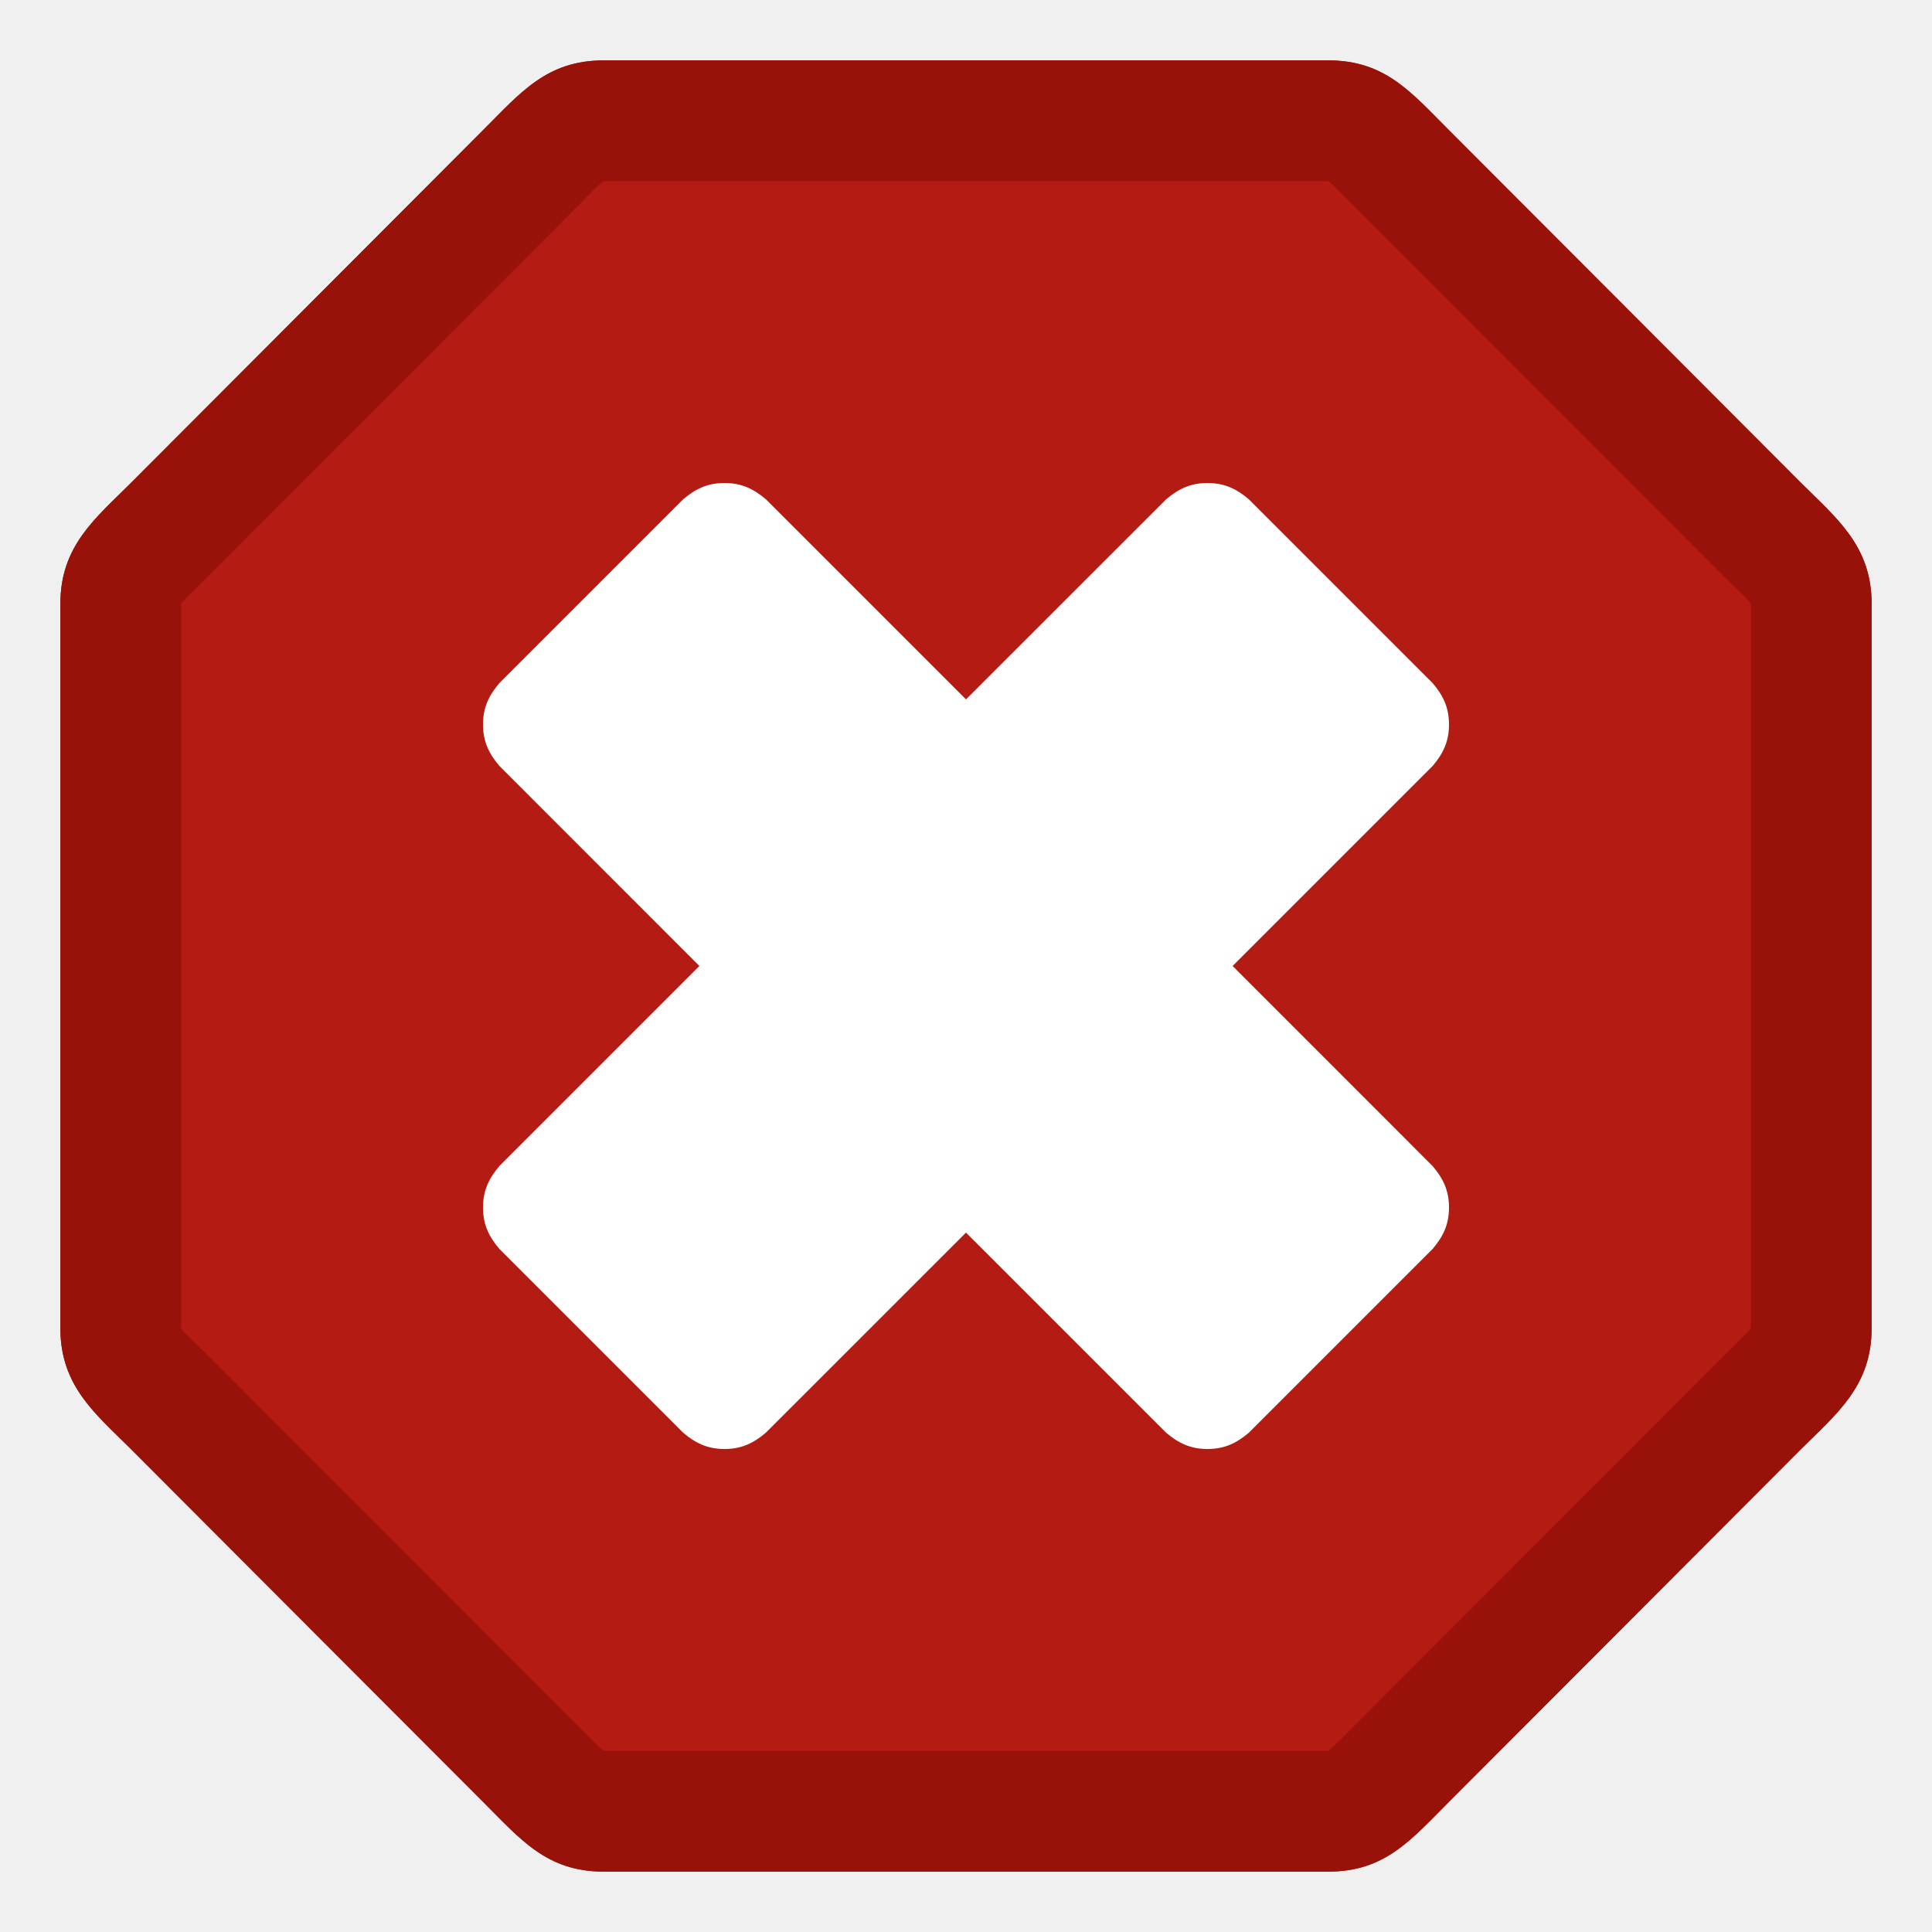
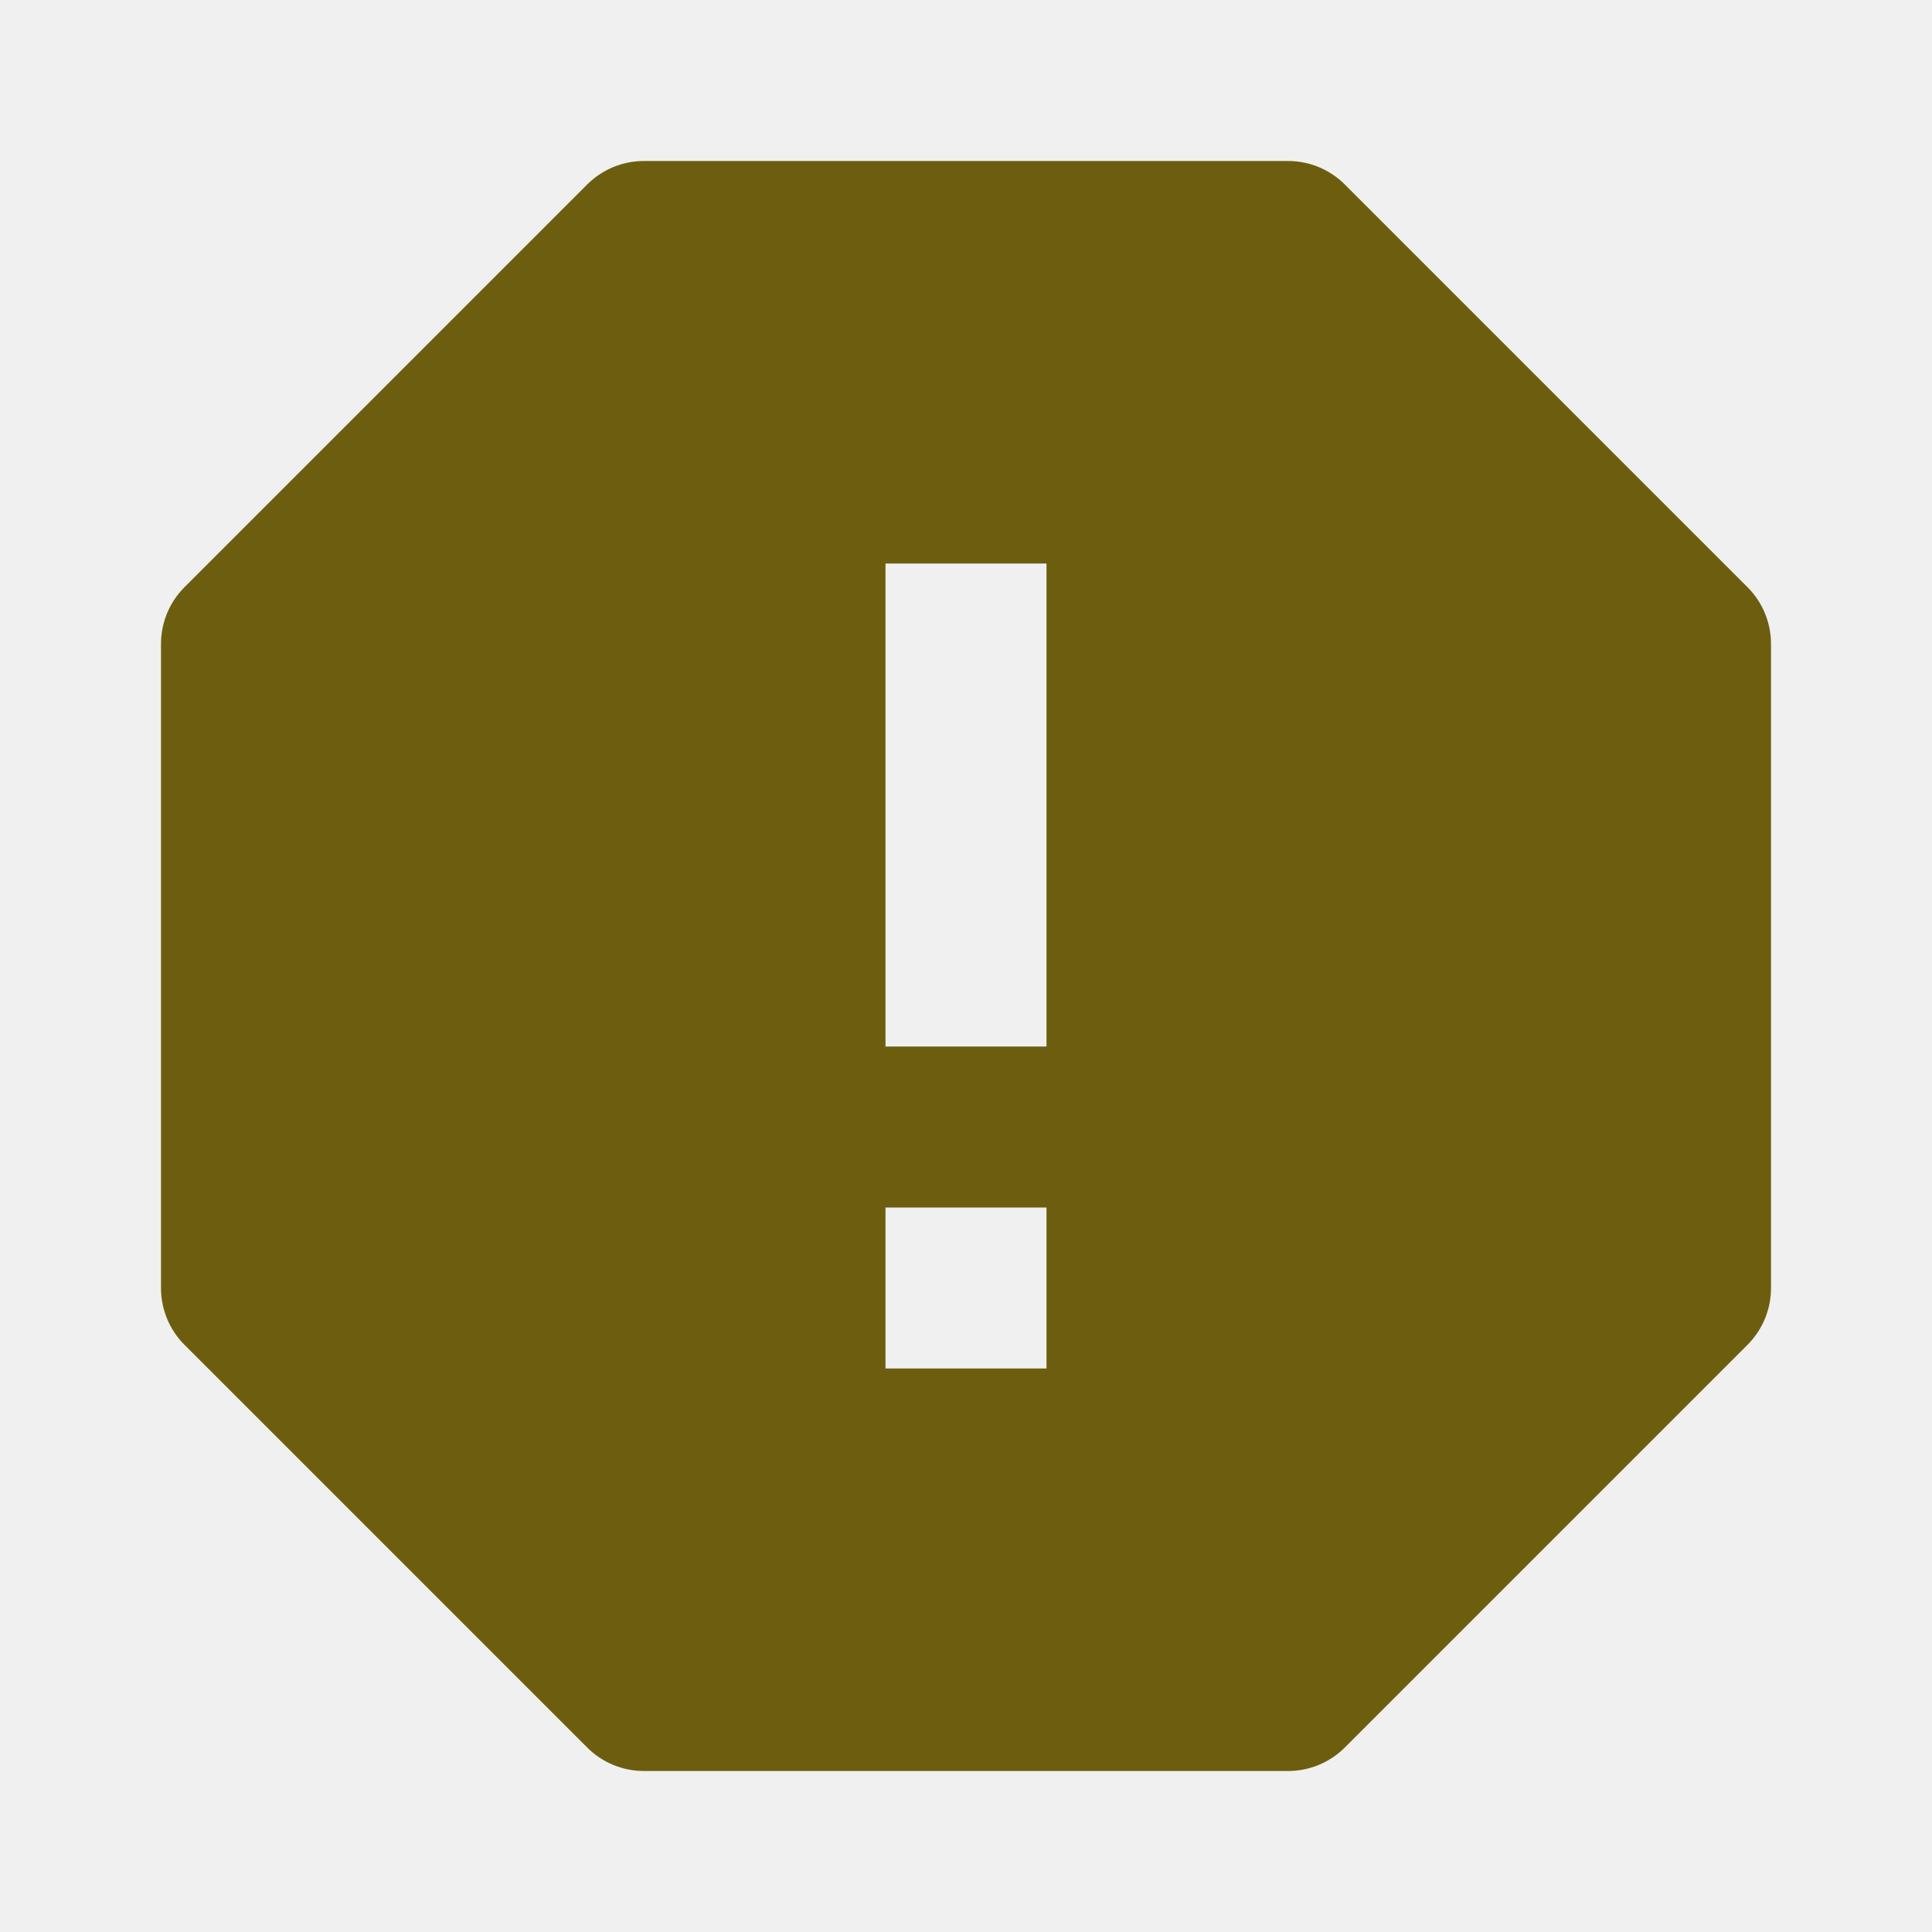
- <svg xmlns="http://www.w3.org/2000/svg" id="Layer_1" enable-background="new 0 0 32 32" height="32" viewBox="0 0 32 32" width="32">
-   <g>
-     <g>
-       <path d="m31 22c0 .96-.583 1.417-1.167 2l-5.833 5.844c-.625.624-1.055 1.156-2 1.156h-12c-.945 0-1.375-.532-2-1.156l-5.833-5.844c-.584-.583-1.167-1.04-1.167-2v-12c0-.96.583-1.417 1.167-2l5.833-5.844c.625-.624 1.055-1.156 2-1.156h12c.945 0 1.375.532 2 1.156l5.833 5.844c.584.583 1.167 1.04 1.167 2z" fill="#b41b13" />
-       <path d="m29.833 8-5.833-5.844c-.625-.624-1.055-1.156-2-1.156h-12c-.945 0-1.375.532-2 1.156l-5.833 5.844c-.584.583-1.167 1.04-1.167 2v12c0 .96.583 1.417 1.167 2l5.833 5.844c.625.624 1.055 1.156 2 1.156h12c.945 0 1.375-.532 2-1.156l5.833-5.844c.584-.583 1.167-1.04 1.167-2v-12c0-.96-.583-1.417-1.167-2zm-.833 14c-.027.043-.231.243-.381.389l-6.21 6.219c-.136.138-.314.321-.409.392h-12c-.049-.026-.257-.238-.409-.393l-6.21-6.219c-.15-.145-.336-.309-.381-.388v-12c.027-.043.231-.243.381-.389l6.21-6.219c.152-.154.329-.345.409-.392h12c.049.026.257.238.409.393l6.21 6.219c.15.145.336.309.381.388z" fill="#98120a" />
-     </g>
-     <path d="m20.416 16 3.314-3.314c.17-.201.27-.401.27-.686s-.1-.485-.271-.686l-3.043-3.043c-.201-.171-.401-.271-.686-.271s-.485.1-.686.271l-3.314 3.313-3.314-3.314c-.201-.17-.401-.27-.686-.27s-.485.1-.686.271l-3.043 3.043c-.171.201-.271.401-.271.686s.1.485.271.686l3.313 3.314-3.314 3.314c-.17.201-.27.401-.27.686s.1.485.271.686l3.043 3.043c.201.171.401.271.686.271s.485-.1.686-.271l3.314-3.313 3.314 3.314c.201.17.401.27.686.27s.485-.1.686-.271l3.043-3.043c.171-.201.271-.401.271-.686s-.1-.485-.271-.686z" fill="#fff" />
+ <svg xmlns="http://www.w3.org/2000/svg" fill="#6d5e0f" width="800px" height="800px" viewBox="0 0 24 24">
+   <g id="SVGRepo_bgCarrier" stroke-width="0" />
+   <g id="SVGRepo_tracerCarrier" stroke-linecap="round" stroke-linejoin="round" />
+   <g id="SVGRepo_iconCarrier">
+     <path d="M16.707 2.293A.996.996 0 0 0 16 2H8a.996.996 0 0 0-.707.293l-5 5A.996.996 0 0 0 2 8v8c0 .266.105.52.293.707l5 5A.996.996 0 0 0 8 22h8c.266 0 .52-.105.707-.293l5-5A.996.996 0 0 0 22 16V8a.996.996 0 0 0-.293-.707l-5-5zM13 17h-2v-2h2v2zm0-4h-2V7h2v6z" />
  </g>
</svg>
